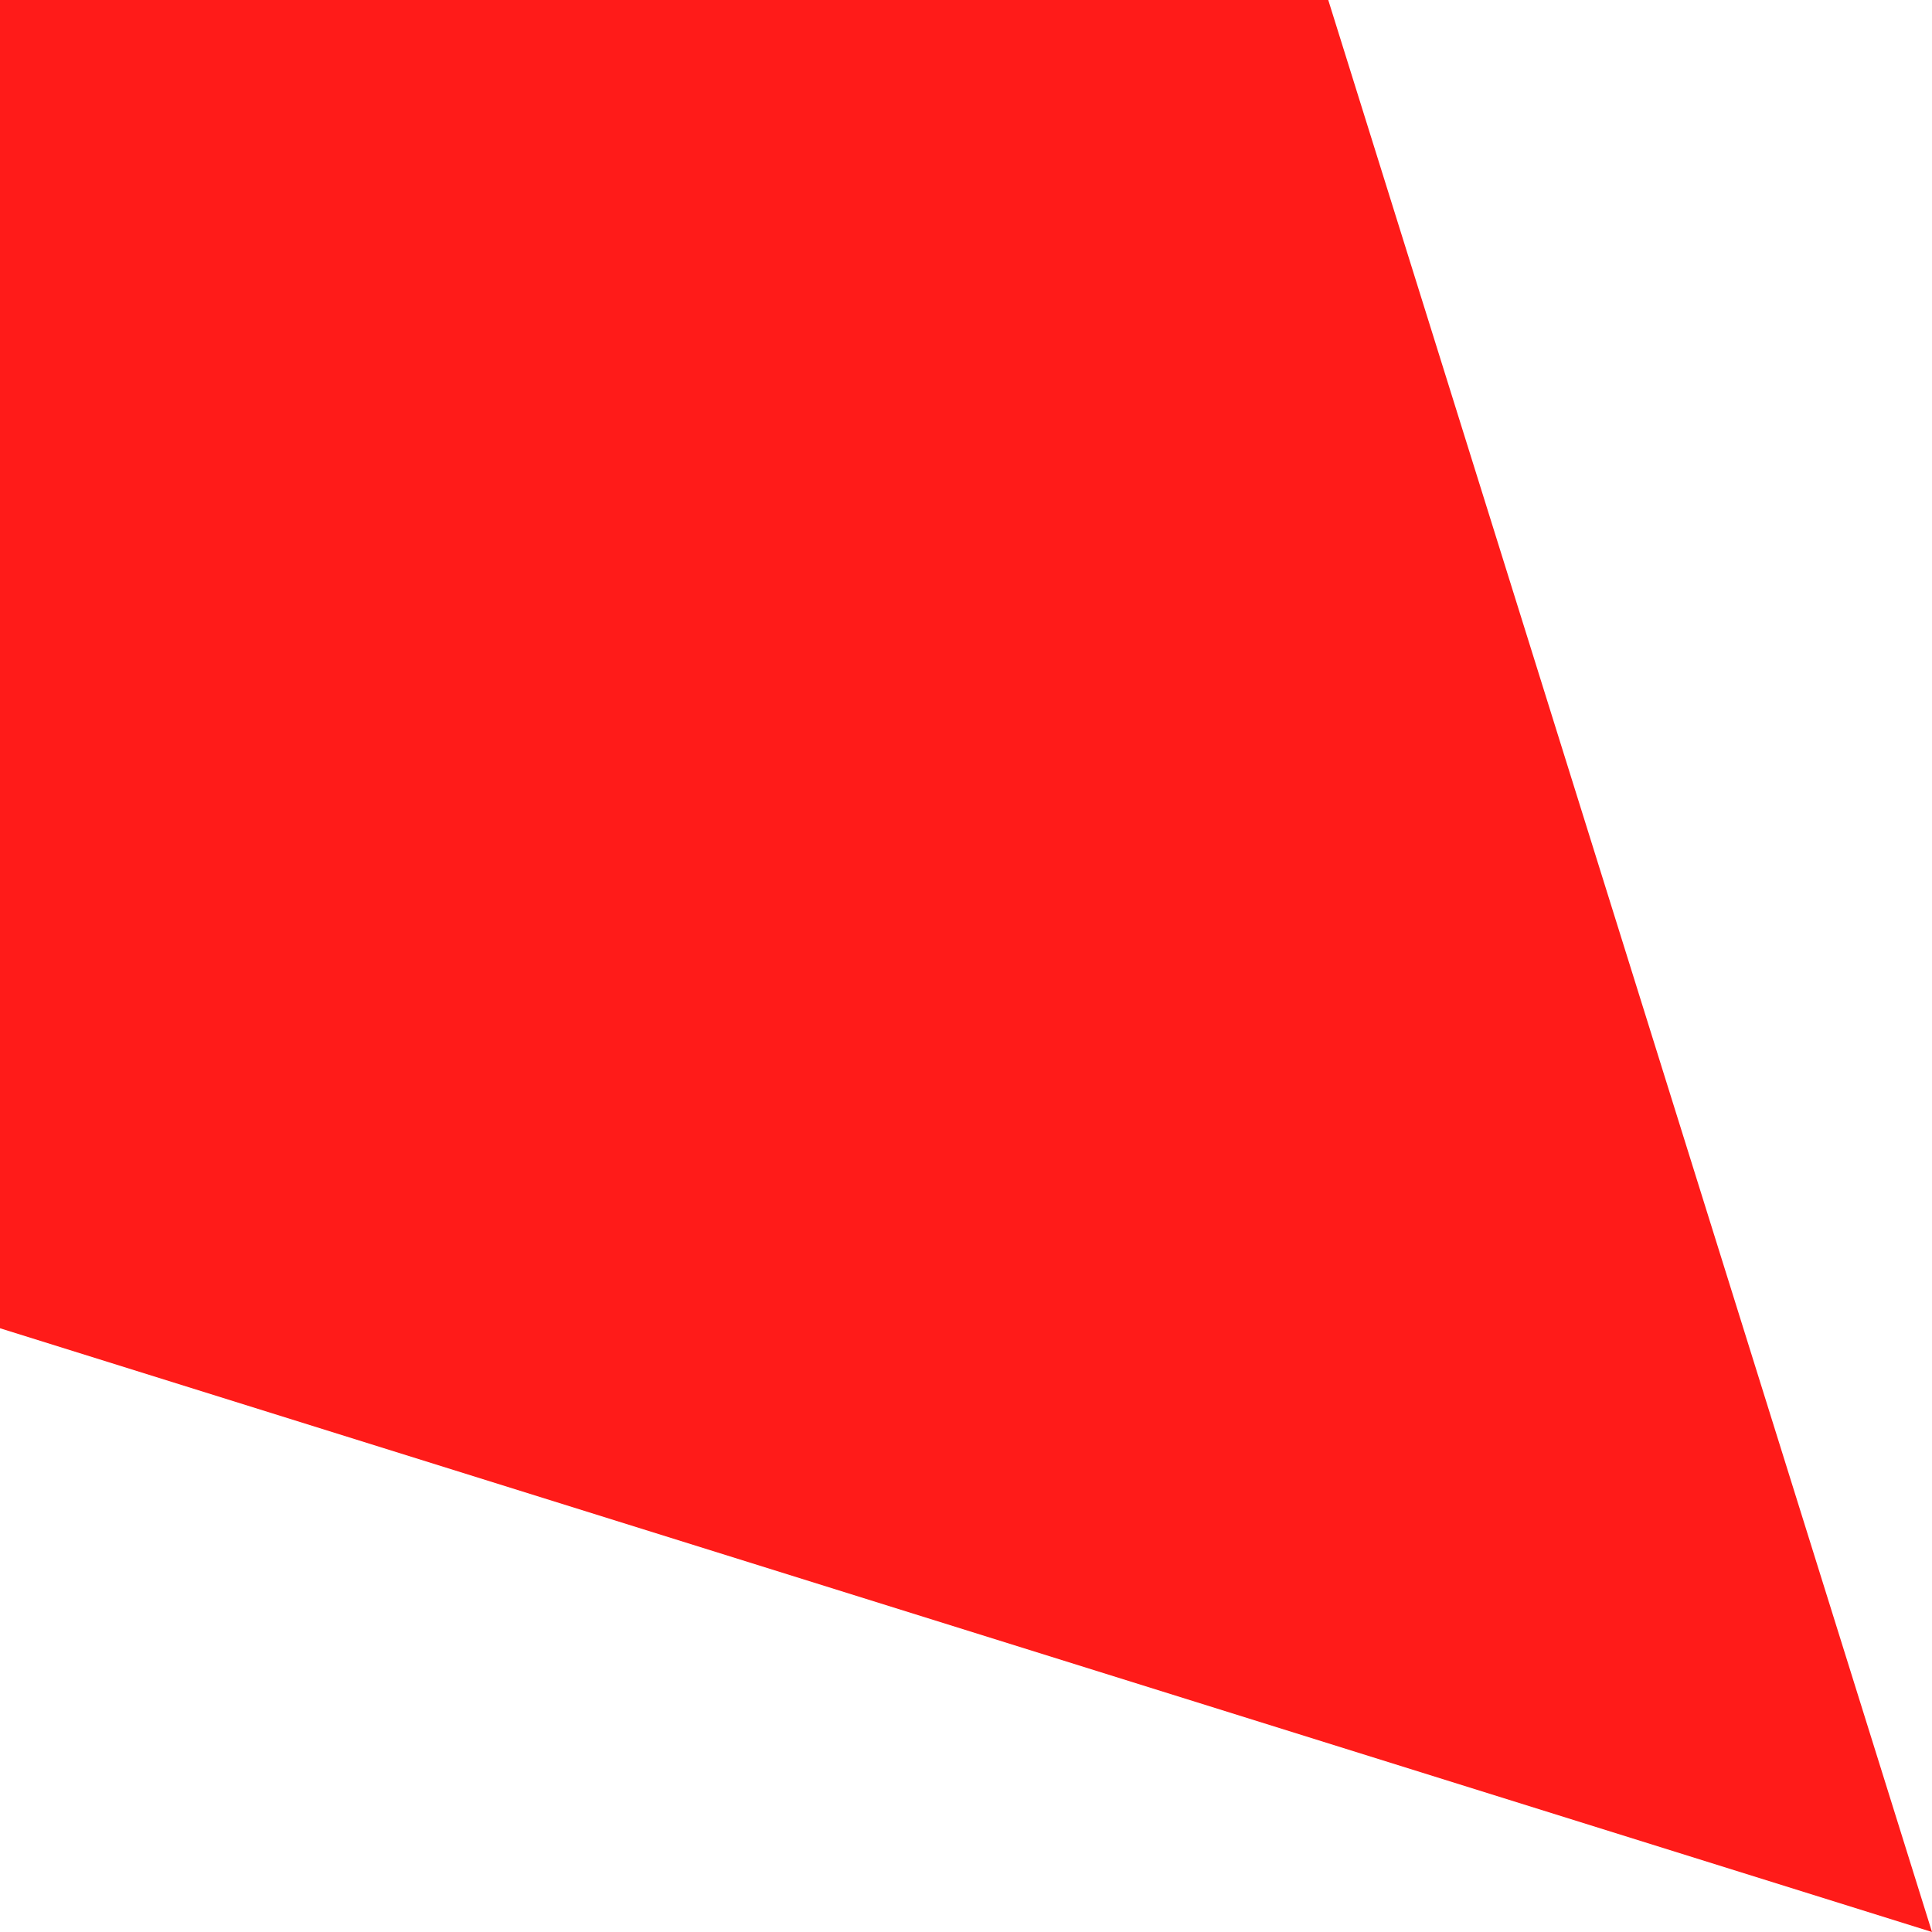
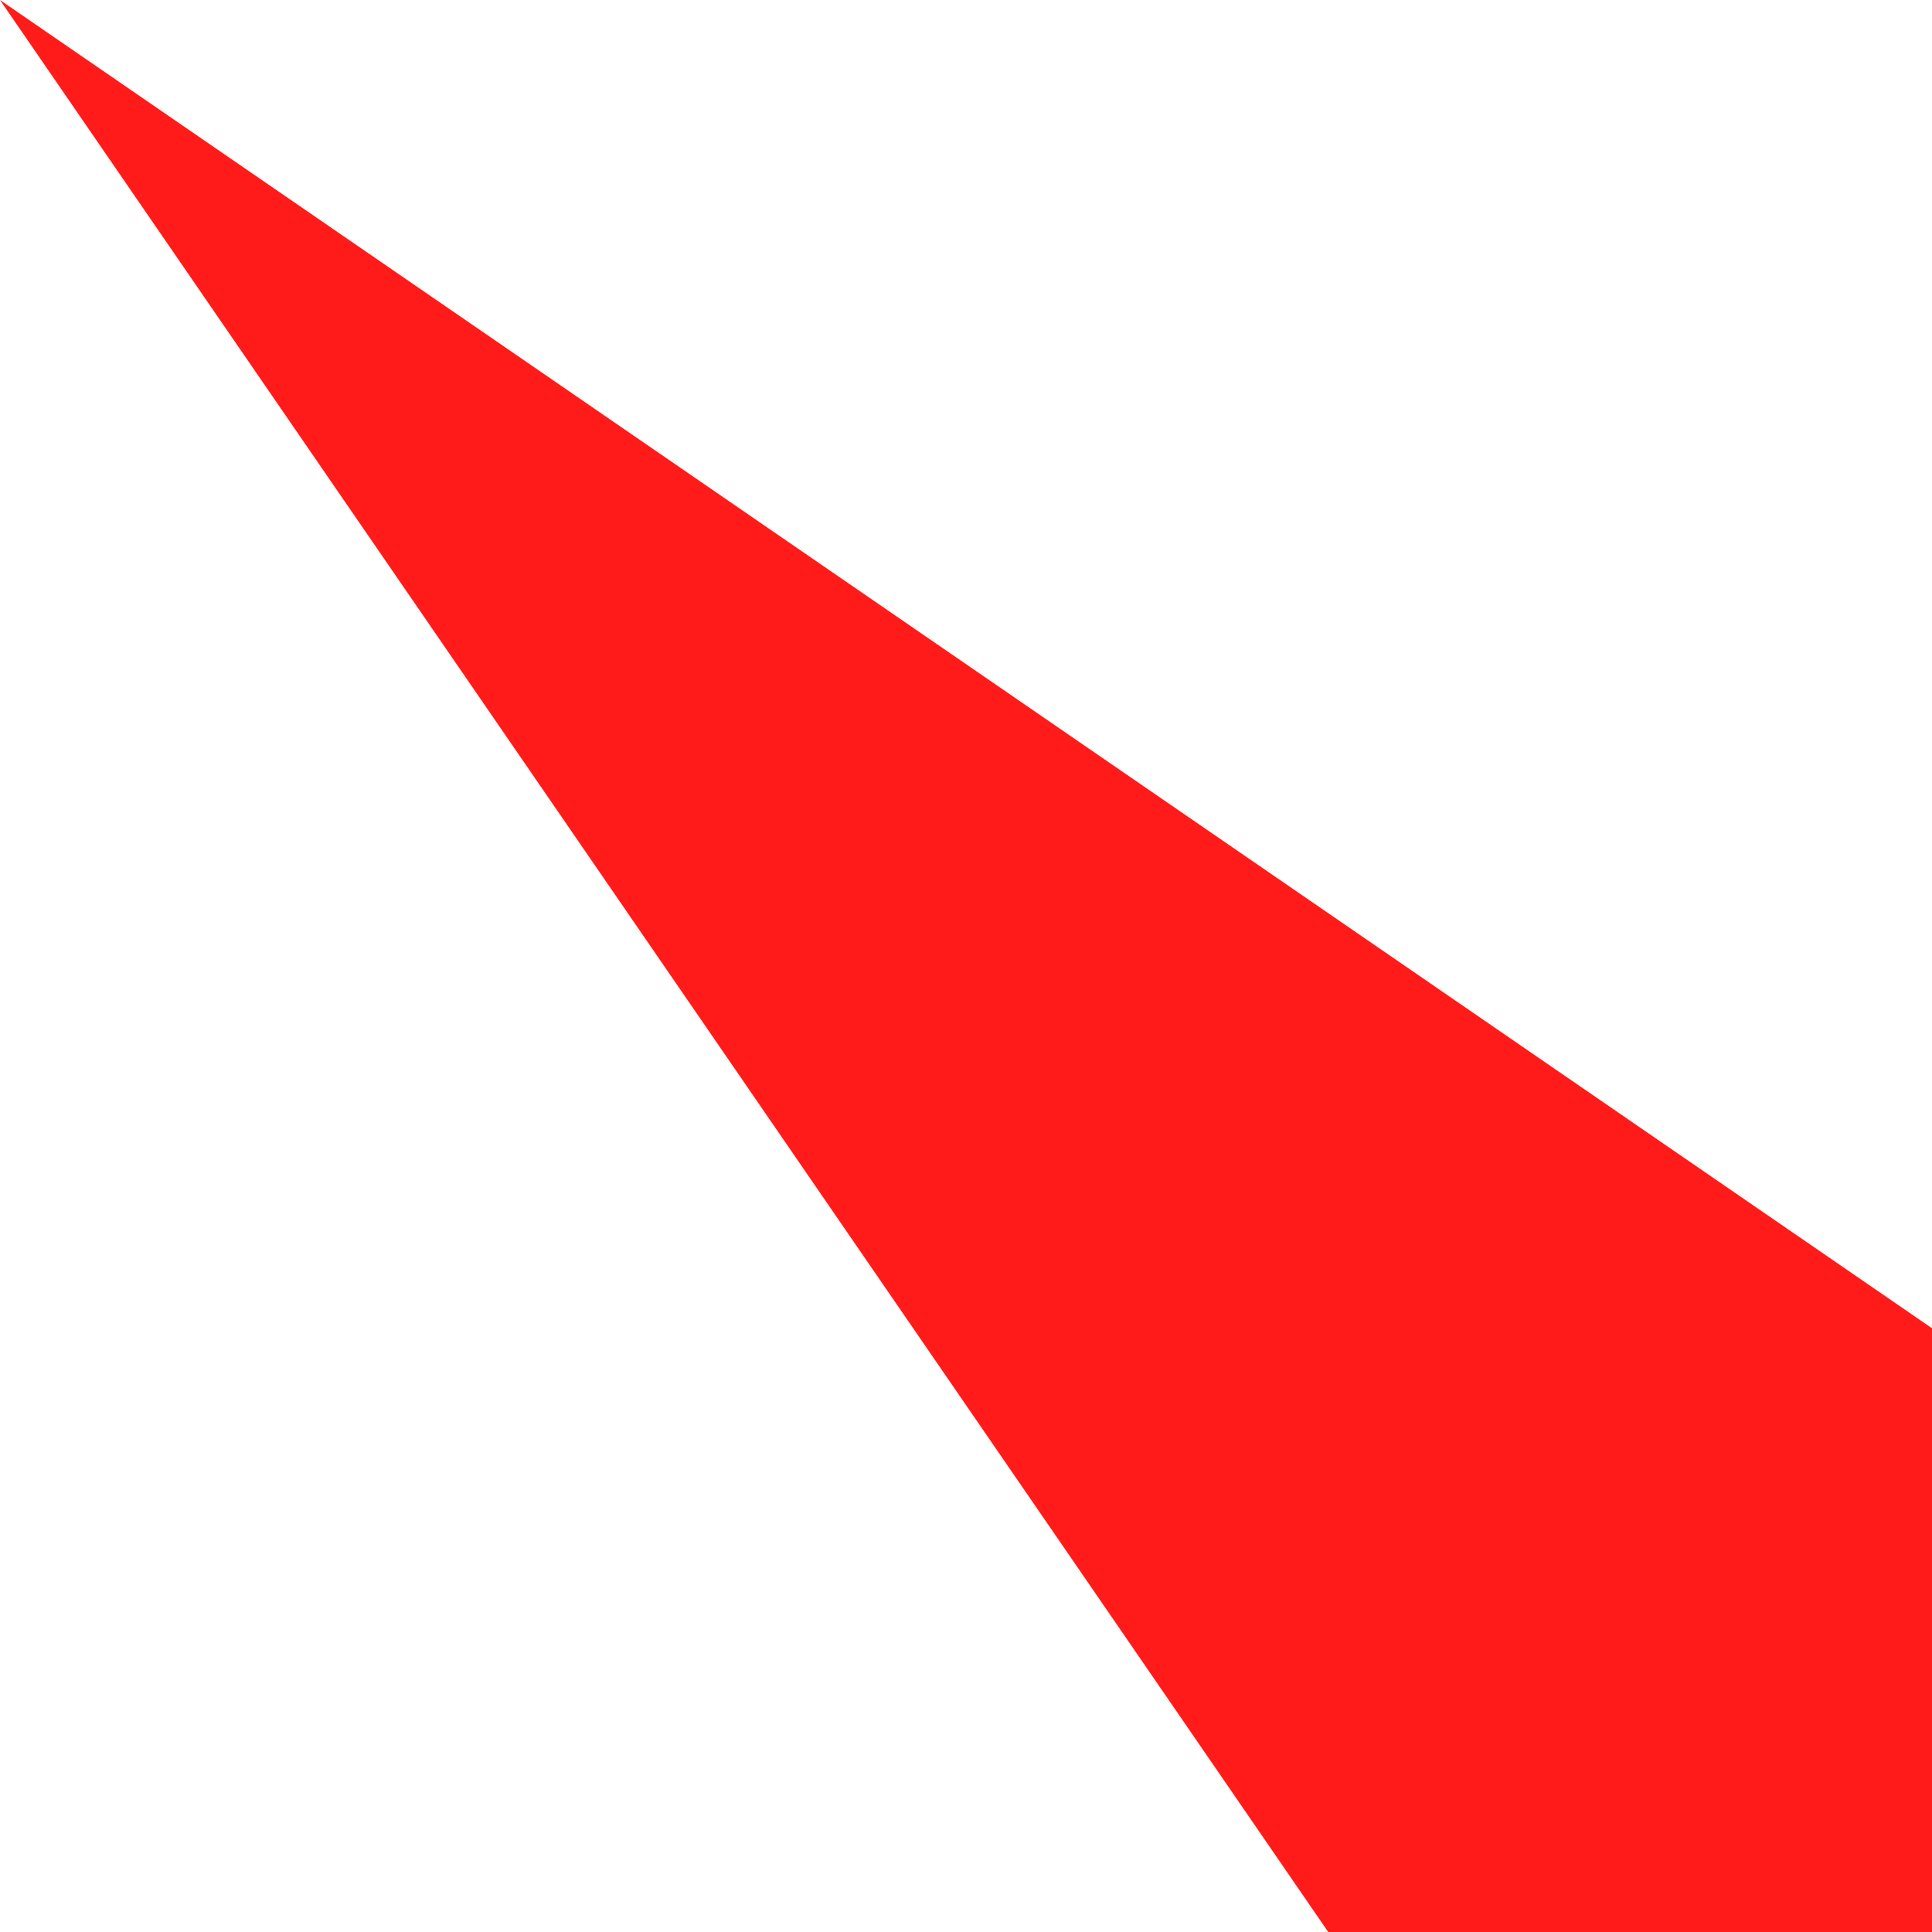
<svg xmlns="http://www.w3.org/2000/svg" viewBox="0 0 32 32" width="32px" height="32px">
  <g id="surface45869468">
-     <path style="stroke:none;fill-rule:nonzero;fill:rgb(255,27,25);fill-opacity:1" d="M 0 0 L 22 0 L 32 32 L 0 22" />
+     <path style="stroke:none;fill-rule:nonzero;fill:rgb(255,27,25);fill-opacity:1" d="M 0 0 L 32 22 L 32 32 L 22 32" />
  </g>
</svg>
